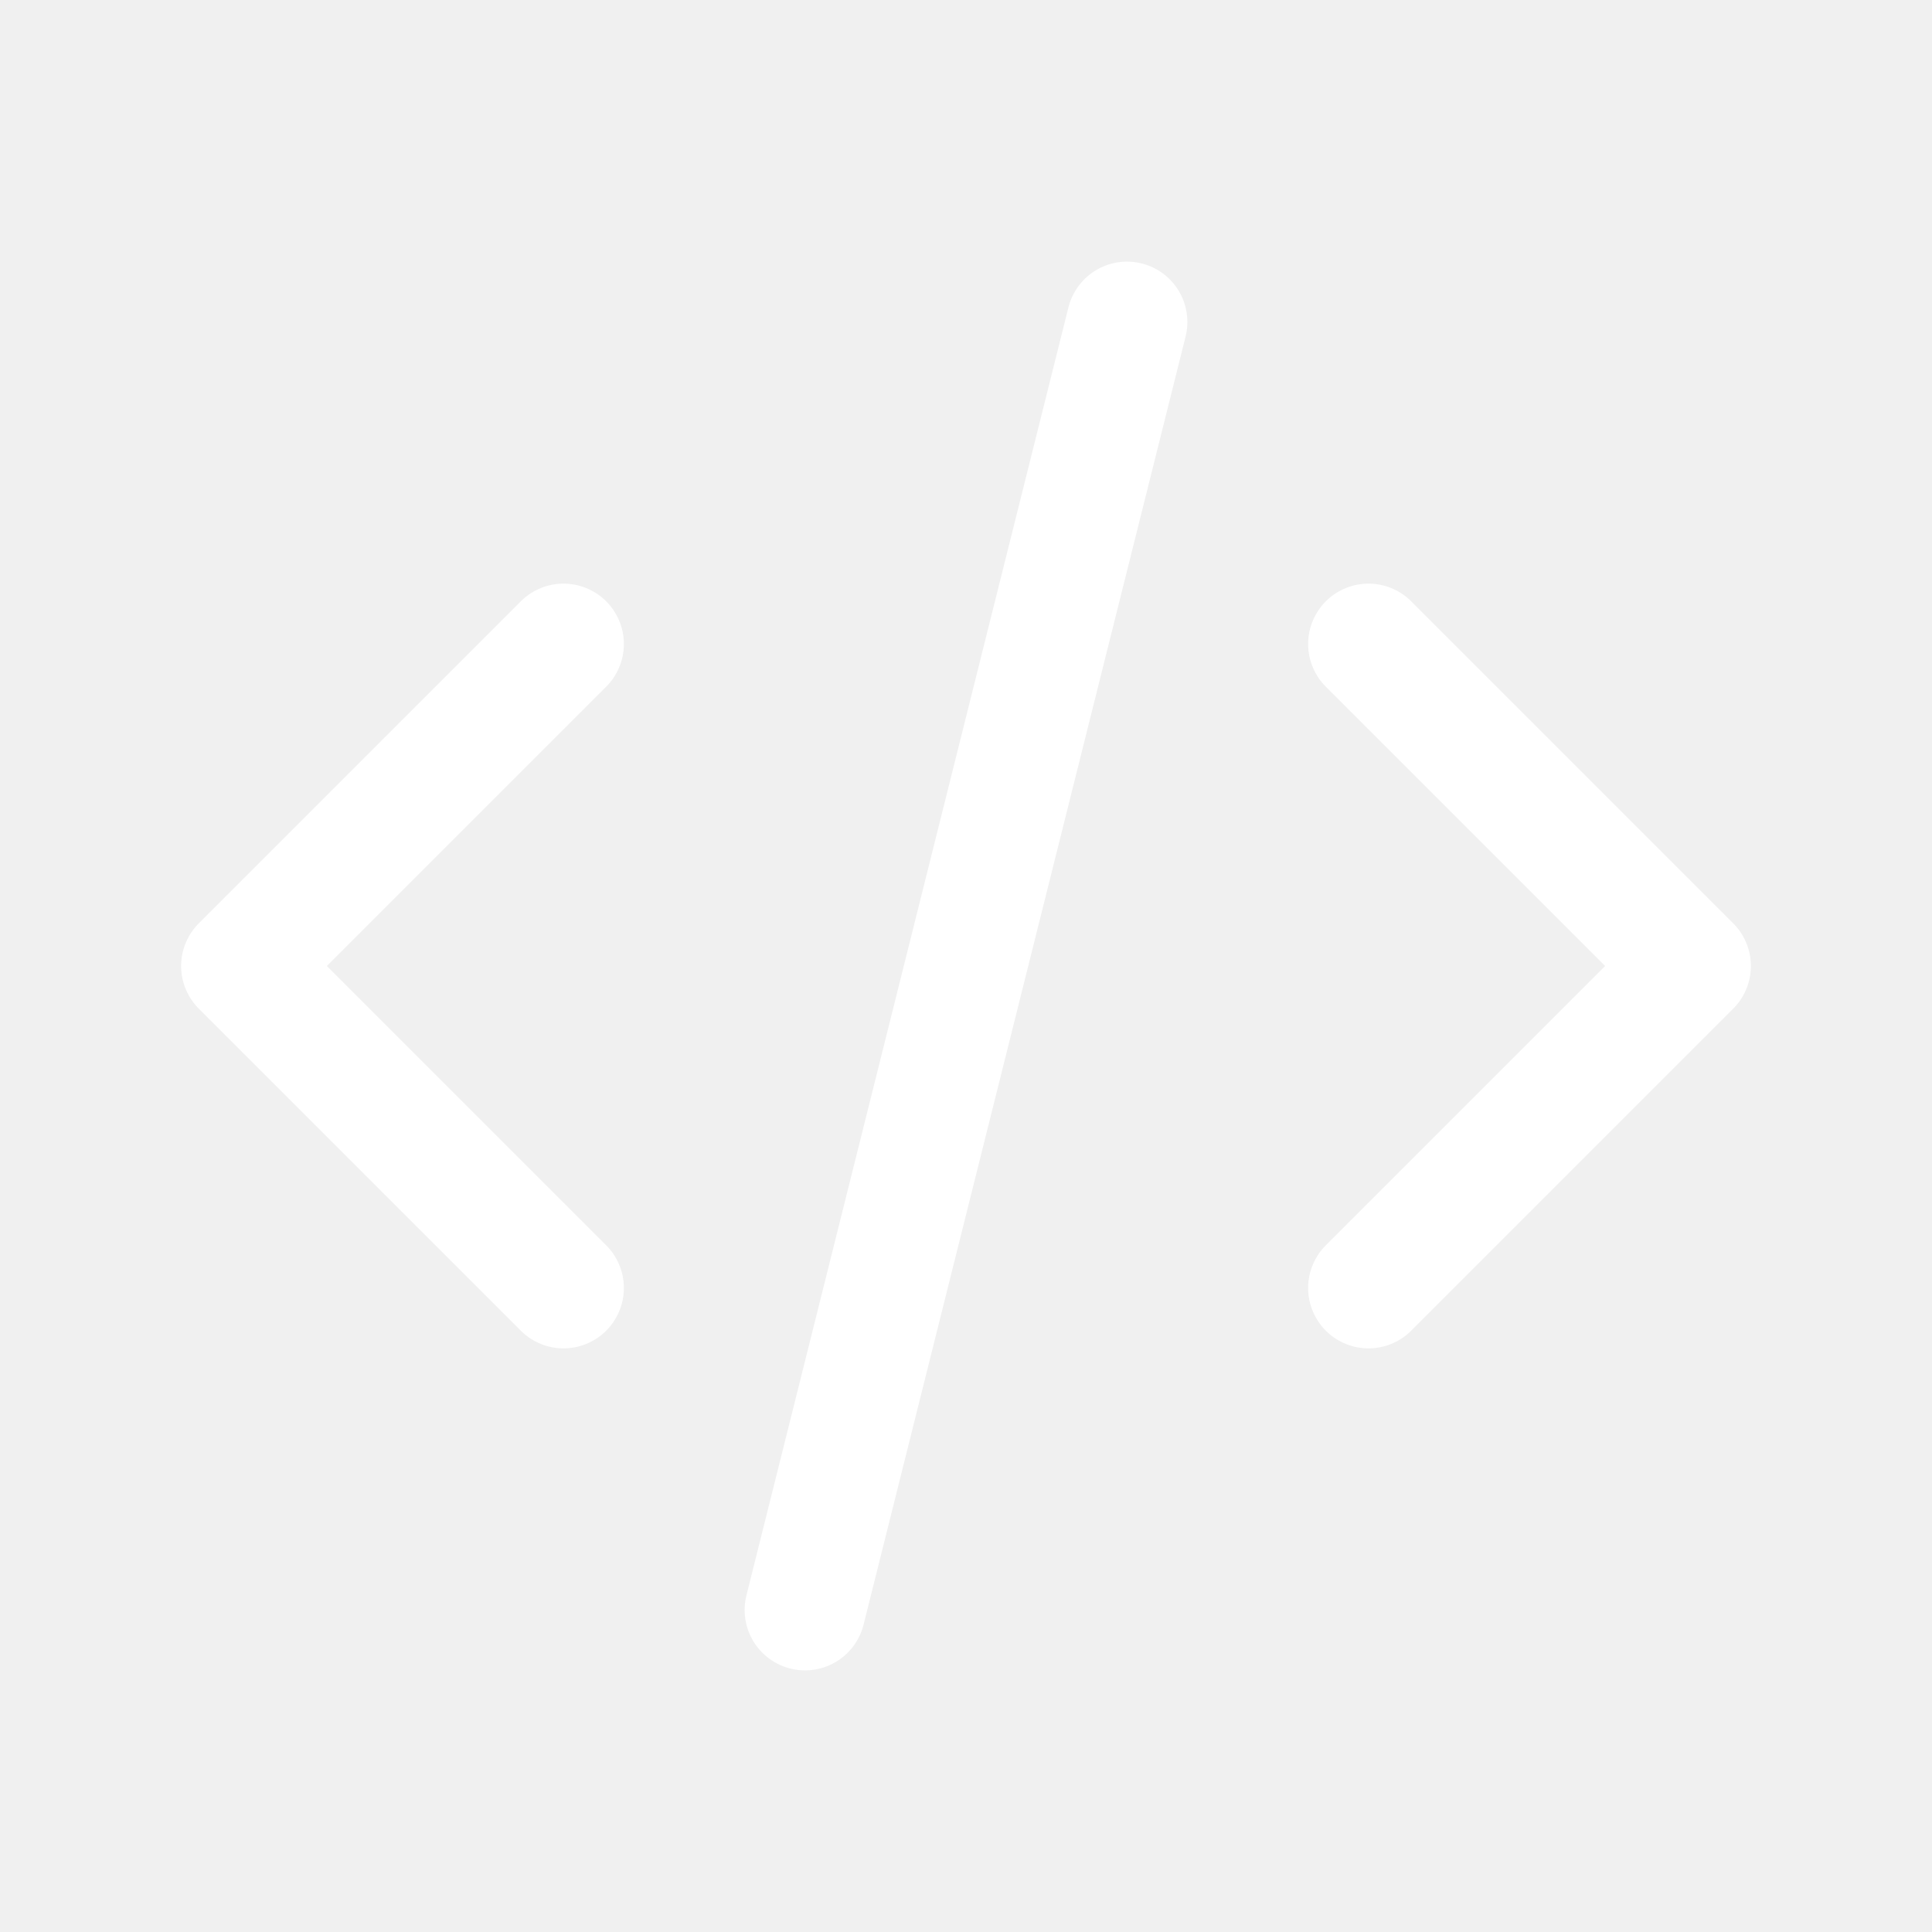
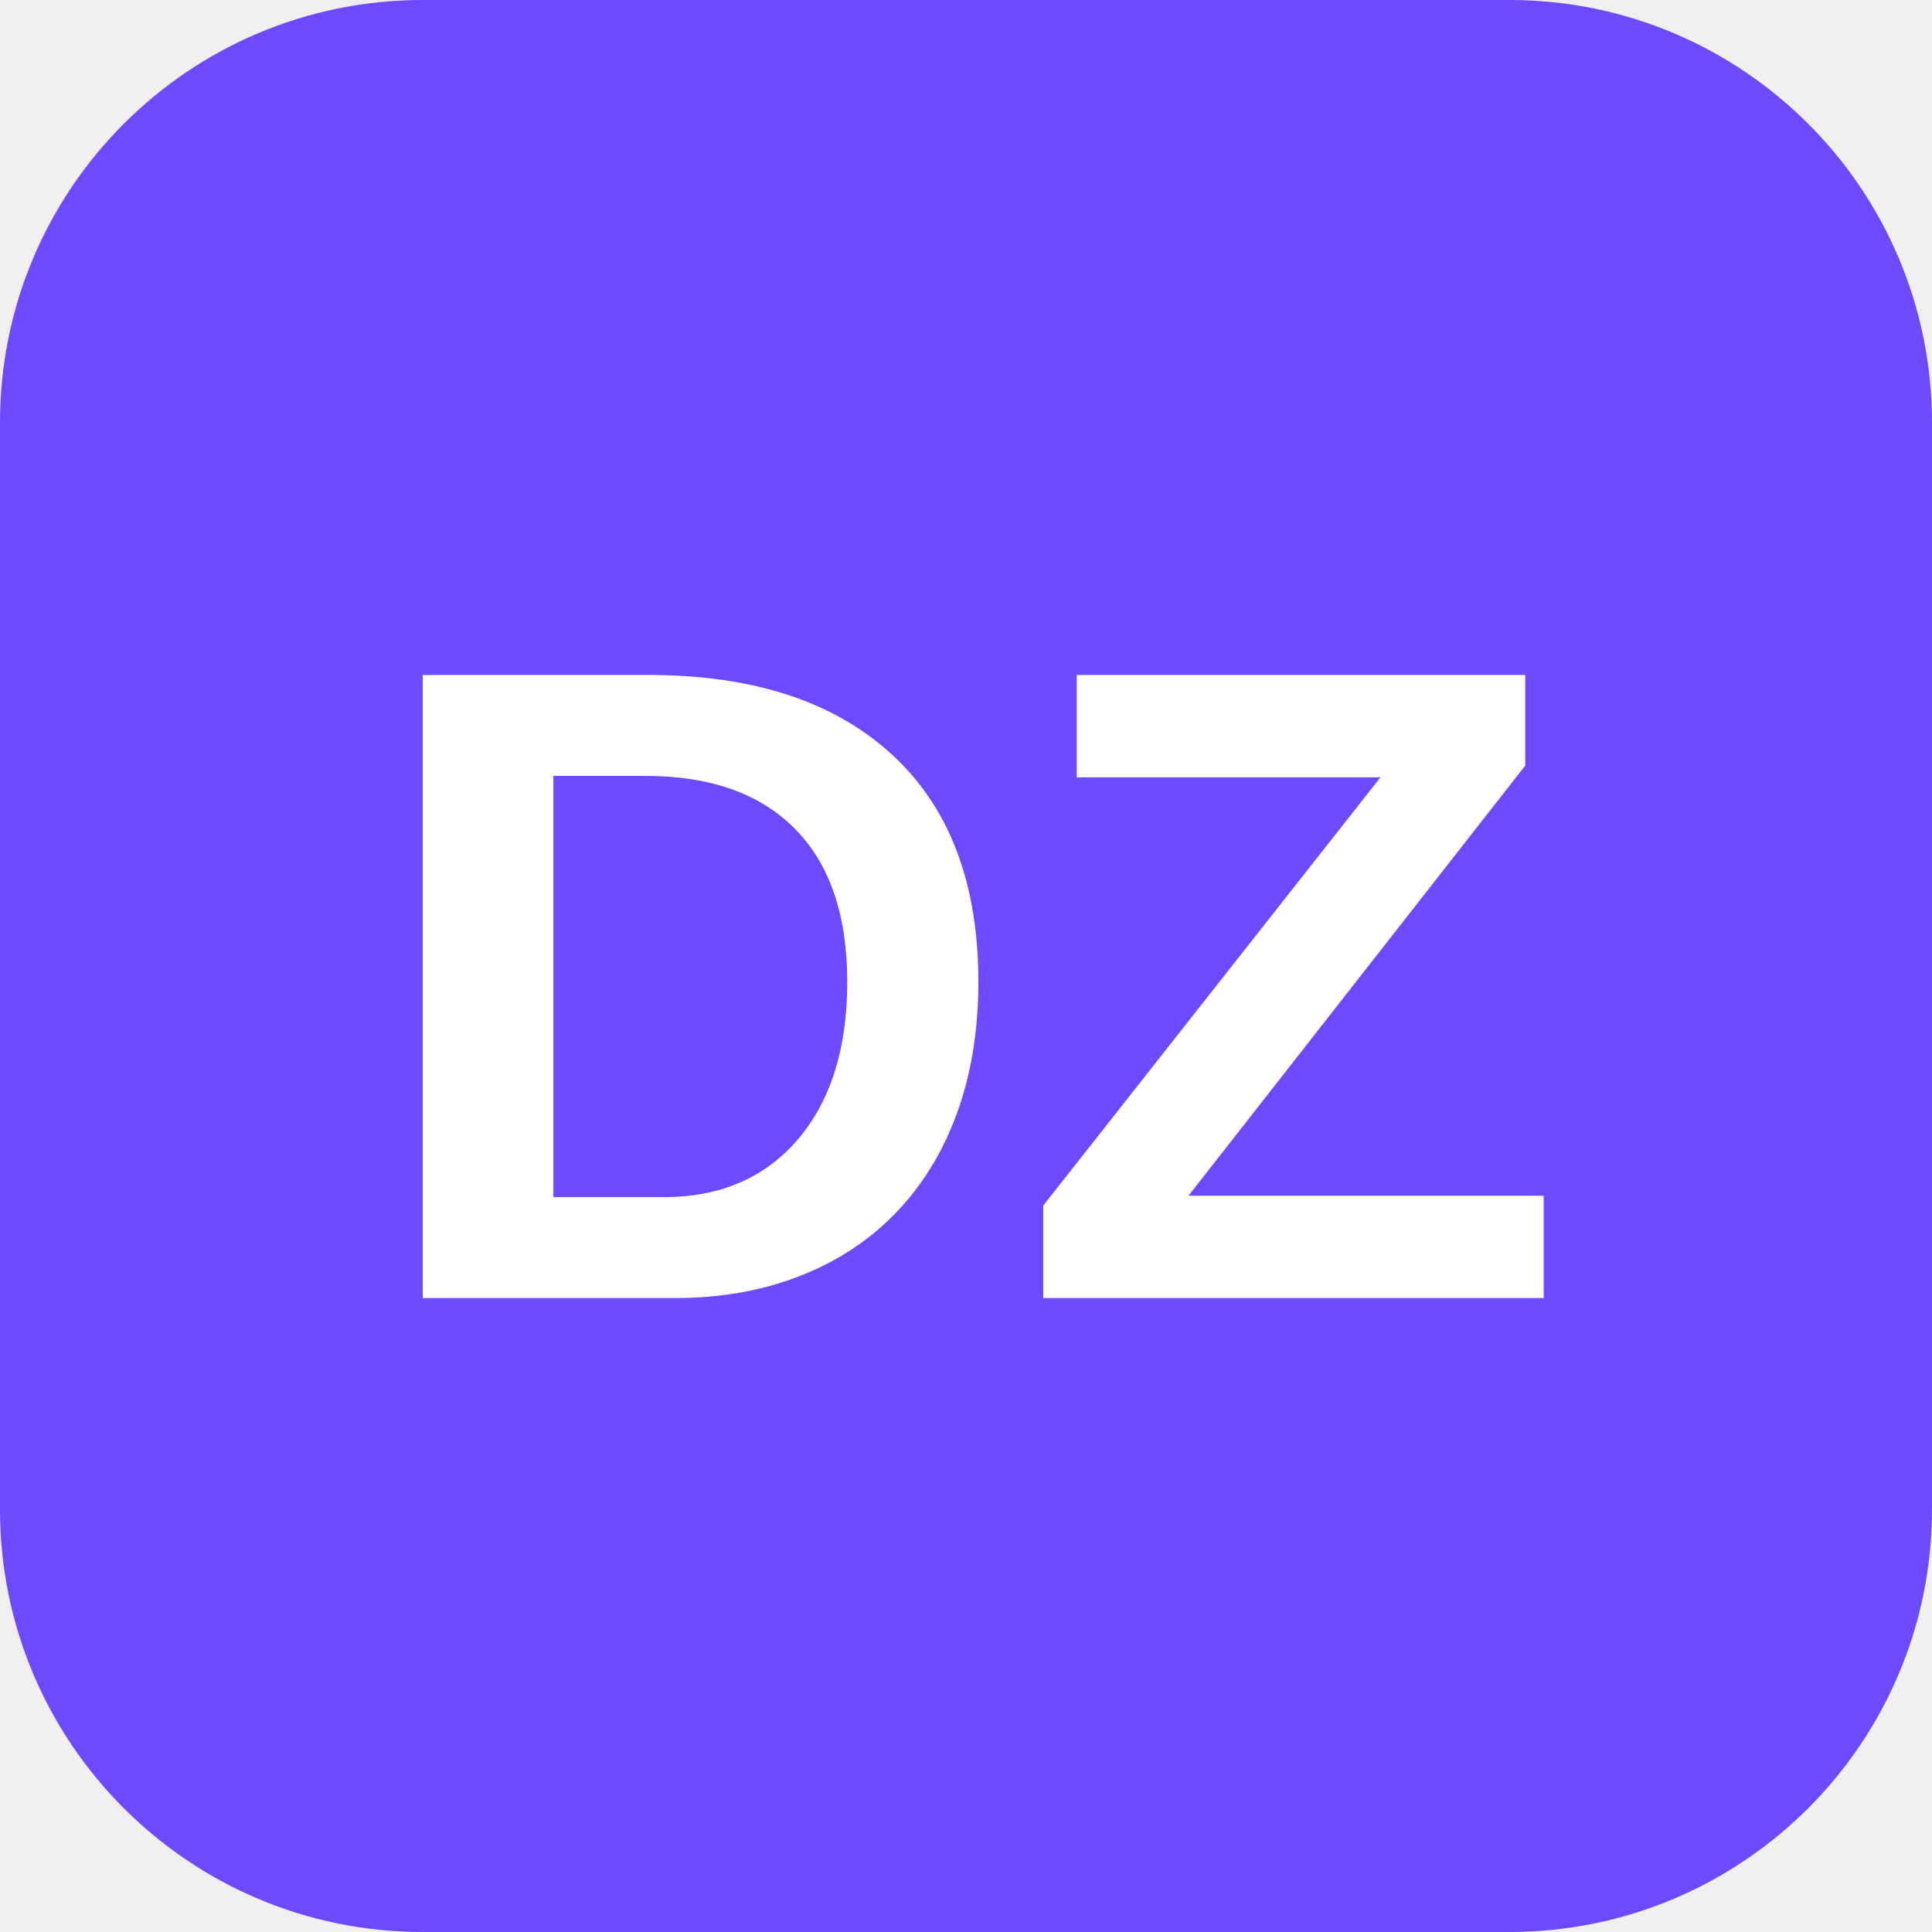
- <svg xmlns="http://www.w3.org/2000/svg" class="icon icon-tabler icon-tabler-code" width="44" height="44" viewBox="0 0 24 24" stroke-width="1.5" stroke="#ffffff" fill="none" stroke-linecap="round" stroke-linejoin="round">
-   <path stroke="none" d="M0 0h24v24H0z" fill="none" />
-   <path d="M7 8l-4 4l4 4" />
-   <path d="M17 8l4 4l-4 4" />
-   <path d="M14 4l-4 16" />
+ <svg xmlns="http://www.w3.org/2000/svg" viewBox="0 0 64 64">
+   <rect width="64" height="64" rx="14" fill="#6d4aff" />
+   <text x="32" y="43" text-anchor="middle" font-family="Arial, Helvetica, sans-serif" font-weight="700" font-size="30" fill="#ffffff">DZ</text>
</svg>
